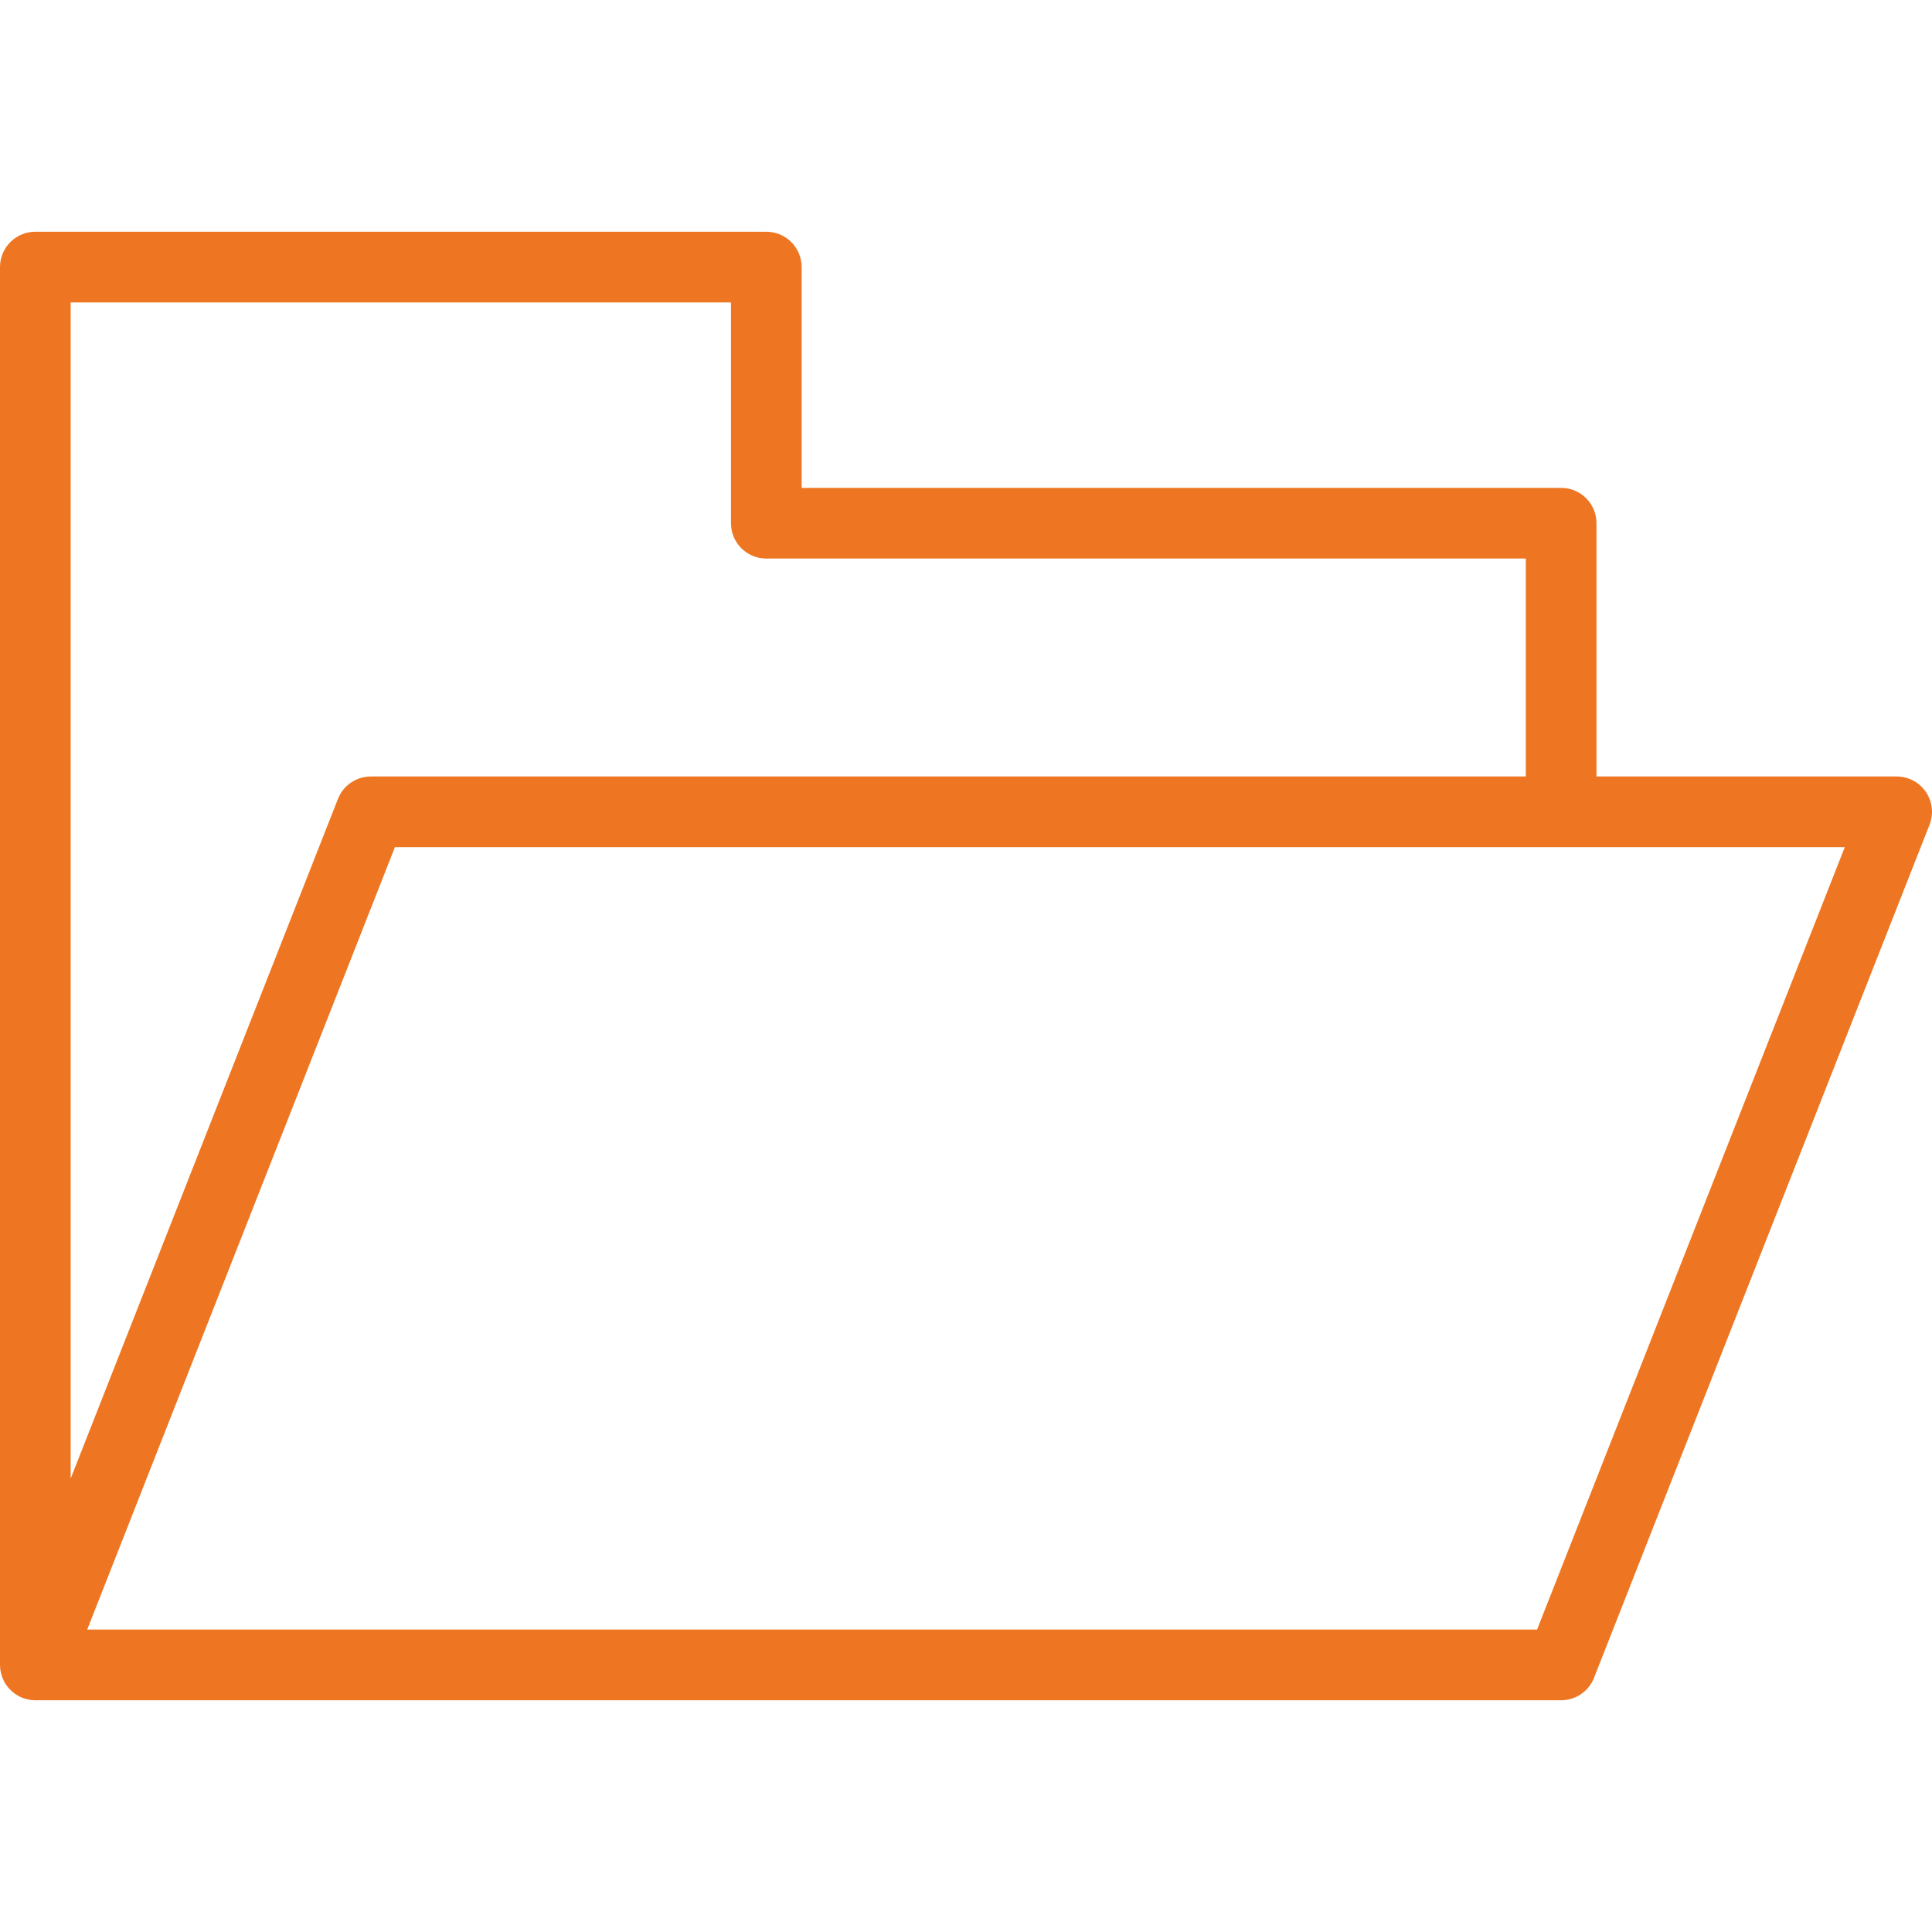
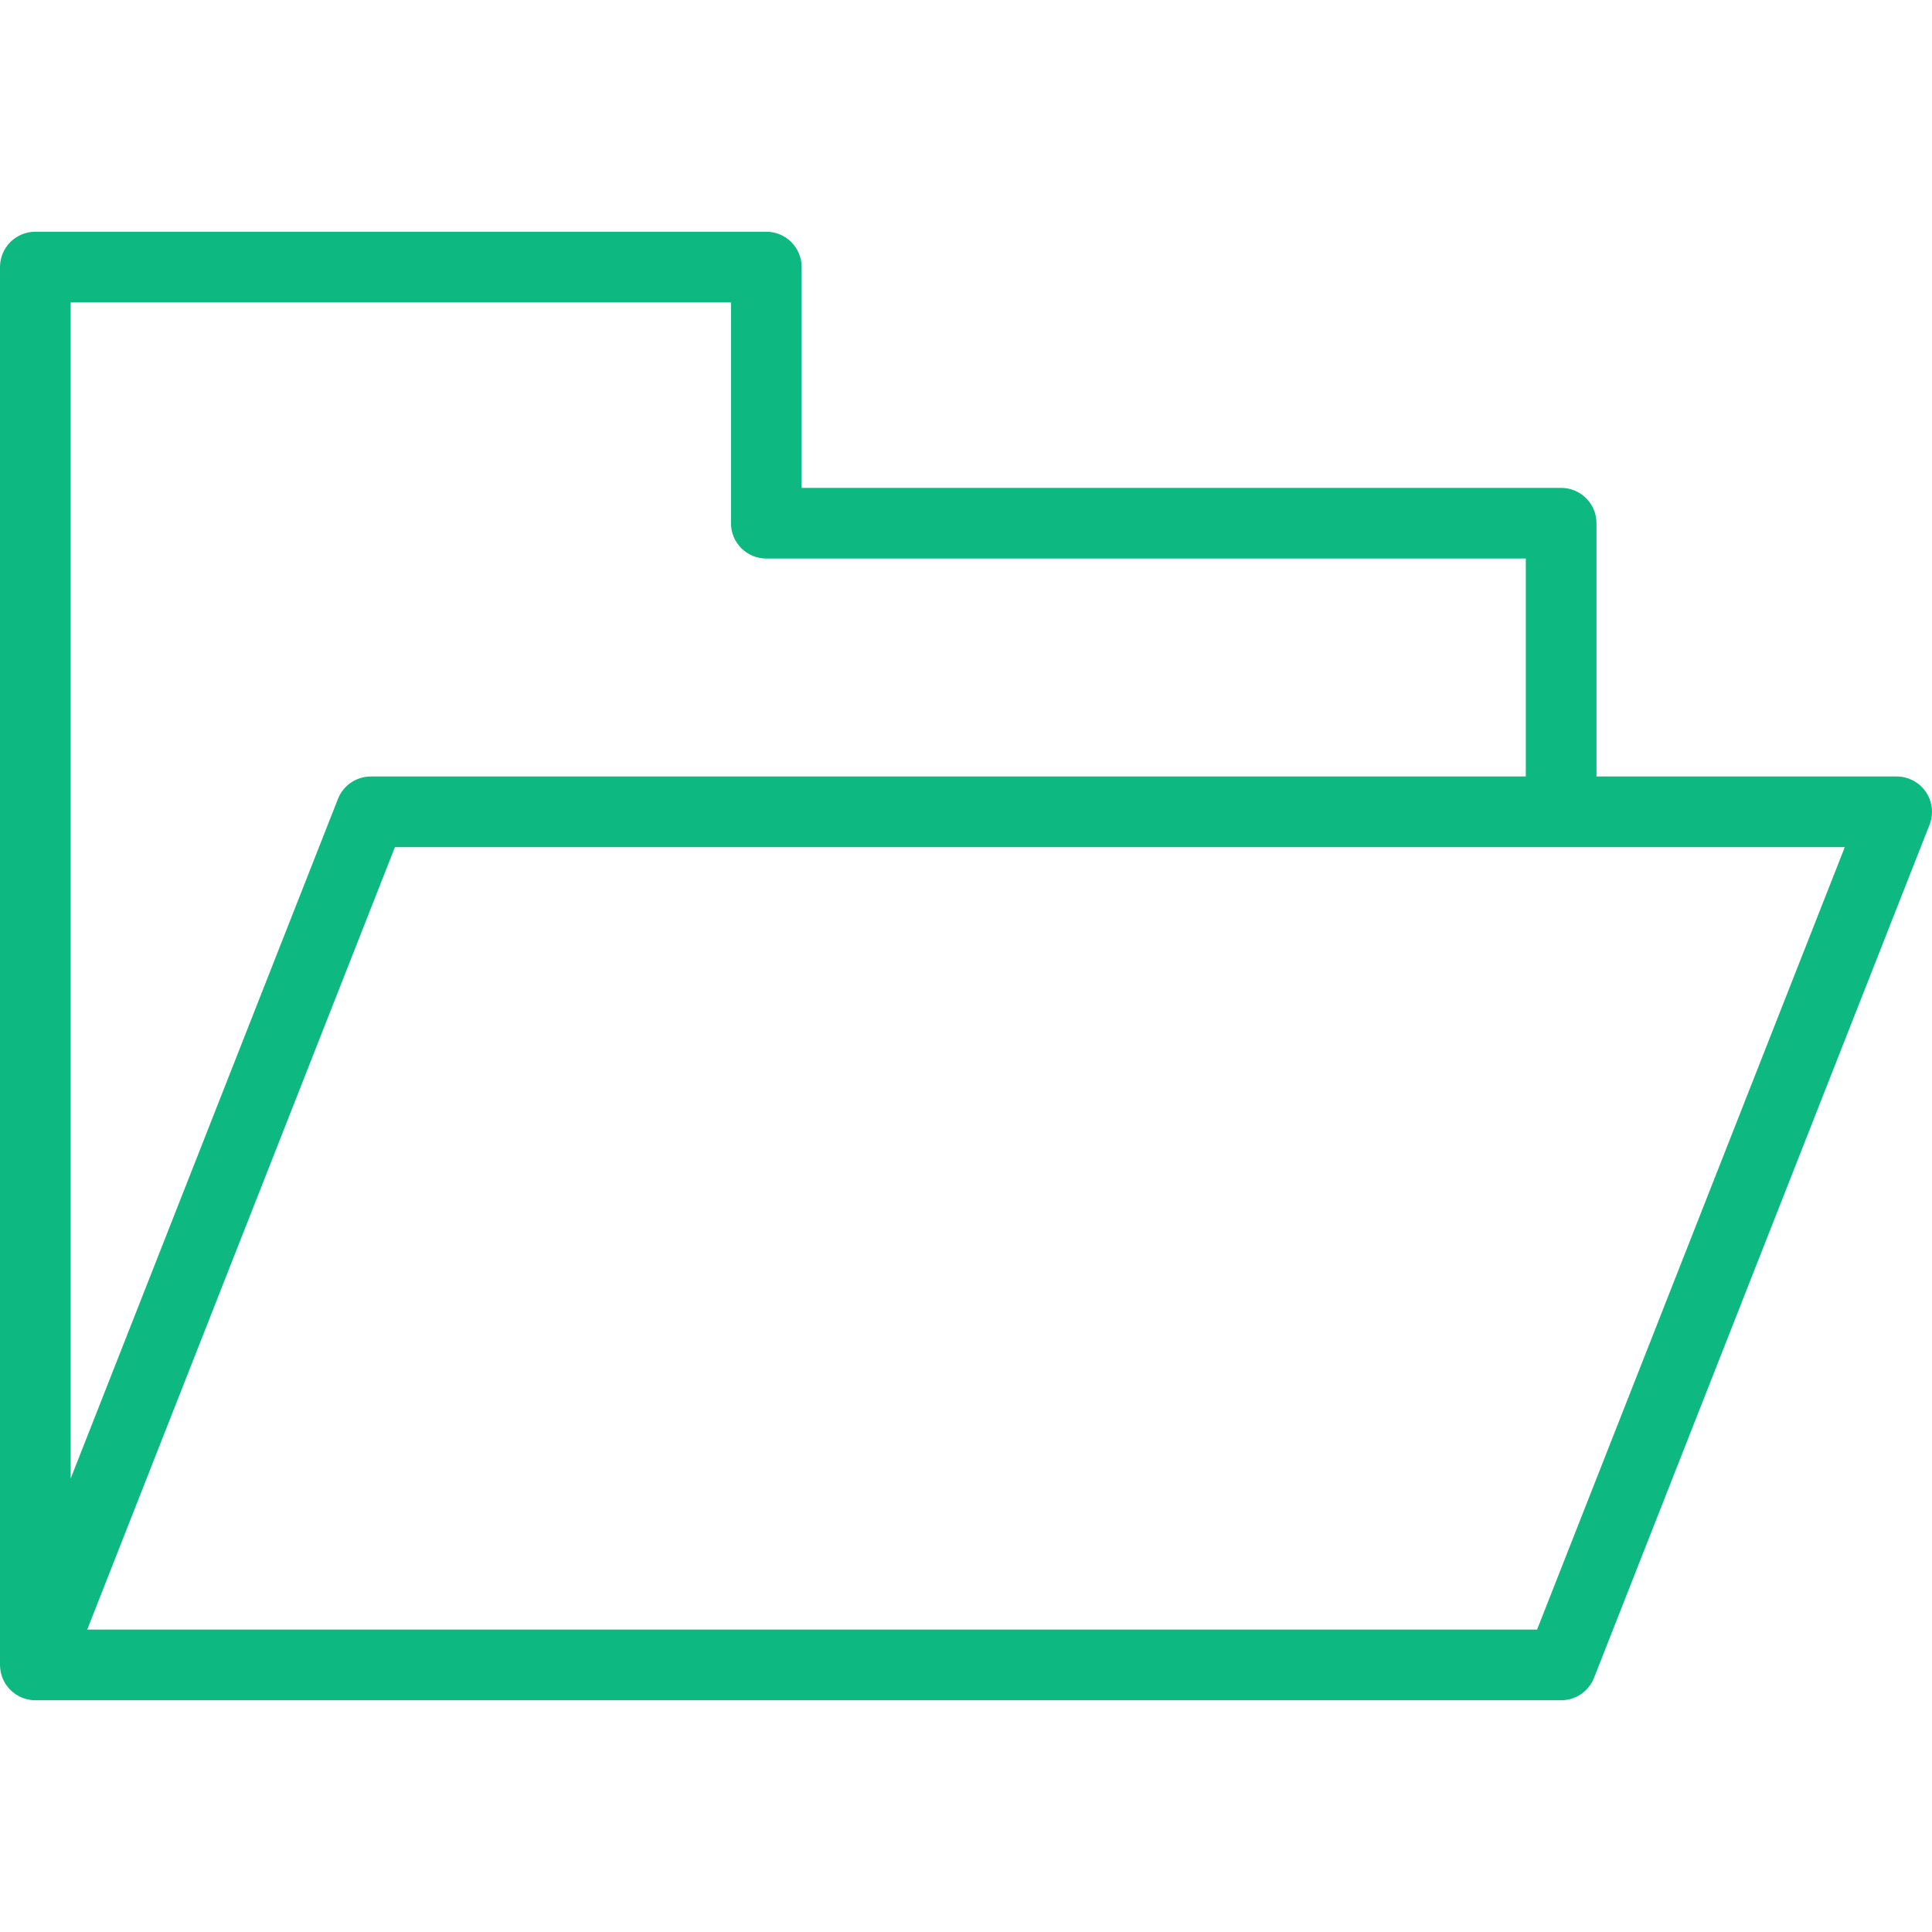
<svg xmlns="http://www.w3.org/2000/svg" version="1.1" id="Capa_1" x="0px" y="0px" viewBox="0 0 300.872 300.872" style="enable-background:new 0 0 300.872 300.872;" xml:space="preserve">
  <g>
-     <path fill="#ee7622" d="M299.916,123.326c-1.025-1.504-2.728-2.404-4.548-2.404h-46.747V81.481c0-3.039-2.465-5.504-5.504-5.504H124.84V41.59   c0-3.039-2.464-5.502-5.503-5.502H5.502C2.463,36.088,0,38.551,0,41.59V259.28c0,0.201,0.012,0.398,0.033,0.594   c0.004,0.039,0.012,0.074,0.017,0.113c0.022,0.168,0.05,0.336,0.087,0.504c0.013,0.055,0.028,0.107,0.042,0.162   c0.039,0.148,0.083,0.297,0.134,0.443c0.019,0.055,0.039,0.109,0.059,0.162c0.059,0.152,0.124,0.301,0.196,0.447   c0.021,0.041,0.039,0.084,0.061,0.125c0.097,0.186,0.203,0.367,0.322,0.543c0.002,0.002,0.002,0.004,0.004,0.004   c0.007,0.012,0.016,0.02,0.023,0.031c0.108,0.156,0.226,0.305,0.349,0.447c0.043,0.051,0.088,0.1,0.133,0.148   c0.096,0.103,0.195,0.203,0.298,0.299c0.051,0.047,0.101,0.094,0.153,0.139c0.119,0.103,0.242,0.201,0.369,0.293   c0.037,0.025,0.072,0.055,0.109,0.08c0.17,0.117,0.347,0.225,0.529,0.322c0.023,0.012,0.047,0.022,0.069,0.033   c0.16,0.082,0.323,0.156,0.491,0.223c0.05,0.02,0.101,0.037,0.151,0.057c0.145,0.053,0.292,0.098,0.441,0.139   c0.059,0.016,0.116,0.031,0.176,0.045c0.15,0.035,0.304,0.063,0.457,0.086c0.056,0.008,0.11,0.018,0.167,0.025   c0.209,0.023,0.419,0.039,0.631,0.039h237.615c2.262,0,4.294-1.385,5.121-3.49l52.251-132.854   C301.156,126.744,300.941,124.83,299.916,123.326z M11.006,47.094h102.828v34.387c0,3.039,2.464,5.502,5.503,5.502h118.278v33.939   H57.753c-2.262,0-4.294,1.385-5.121,3.488L11.006,230.252V47.094z M239.369,253.778H13.58l47.922-121.85h181.615h44.174   L239.369,253.778z" />
+     <path fill="#0db981" d="M299.916,123.326c-1.025-1.504-2.728-2.404-4.548-2.404h-46.747V81.481c0-3.039-2.465-5.504-5.504-5.504H124.84V41.59   c0-3.039-2.464-5.502-5.503-5.502H5.502C2.463,36.088,0,38.551,0,41.59V259.28c0,0.201,0.012,0.398,0.033,0.594   c0.004,0.039,0.012,0.074,0.017,0.113c0.022,0.168,0.05,0.336,0.087,0.504c0.013,0.055,0.028,0.107,0.042,0.162   c0.039,0.148,0.083,0.297,0.134,0.443c0.019,0.055,0.039,0.109,0.059,0.162c0.059,0.152,0.124,0.301,0.196,0.447   c0.021,0.041,0.039,0.084,0.061,0.125c0.097,0.186,0.203,0.367,0.322,0.543c0.002,0.002,0.002,0.004,0.004,0.004   c0.007,0.012,0.016,0.02,0.023,0.031c0.108,0.156,0.226,0.305,0.349,0.447c0.043,0.051,0.088,0.1,0.133,0.148   c0.096,0.103,0.195,0.203,0.298,0.299c0.051,0.047,0.101,0.094,0.153,0.139c0.119,0.103,0.242,0.201,0.369,0.293   c0.037,0.025,0.072,0.055,0.109,0.08c0.17,0.117,0.347,0.225,0.529,0.322c0.023,0.012,0.047,0.022,0.069,0.033   c0.16,0.082,0.323,0.156,0.491,0.223c0.05,0.02,0.101,0.037,0.151,0.057c0.145,0.053,0.292,0.098,0.441,0.139   c0.059,0.016,0.116,0.031,0.176,0.045c0.15,0.035,0.304,0.063,0.457,0.086c0.056,0.008,0.11,0.018,0.167,0.025   c0.209,0.023,0.419,0.039,0.631,0.039h237.615c2.262,0,4.294-1.385,5.121-3.49l52.251-132.854   C301.156,126.744,300.941,124.83,299.916,123.326z M11.006,47.094h102.828v34.387c0,3.039,2.464,5.502,5.503,5.502h118.278v33.939   H57.753c-2.262,0-4.294,1.385-5.121,3.488L11.006,230.252V47.094z M239.369,253.778H13.58l47.922-121.85h181.615h44.174   L239.369,253.778z" />
  </g>
  <g>
</g>
  <g>
</g>
  <g>
</g>
  <g>
</g>
  <g>
</g>
  <g>
</g>
  <g>
</g>
  <g>
</g>
  <g>
</g>
  <g>
</g>
  <g>
</g>
  <g>
</g>
  <g>
</g>
  <g>
</g>
  <g>
</g>
</svg>
